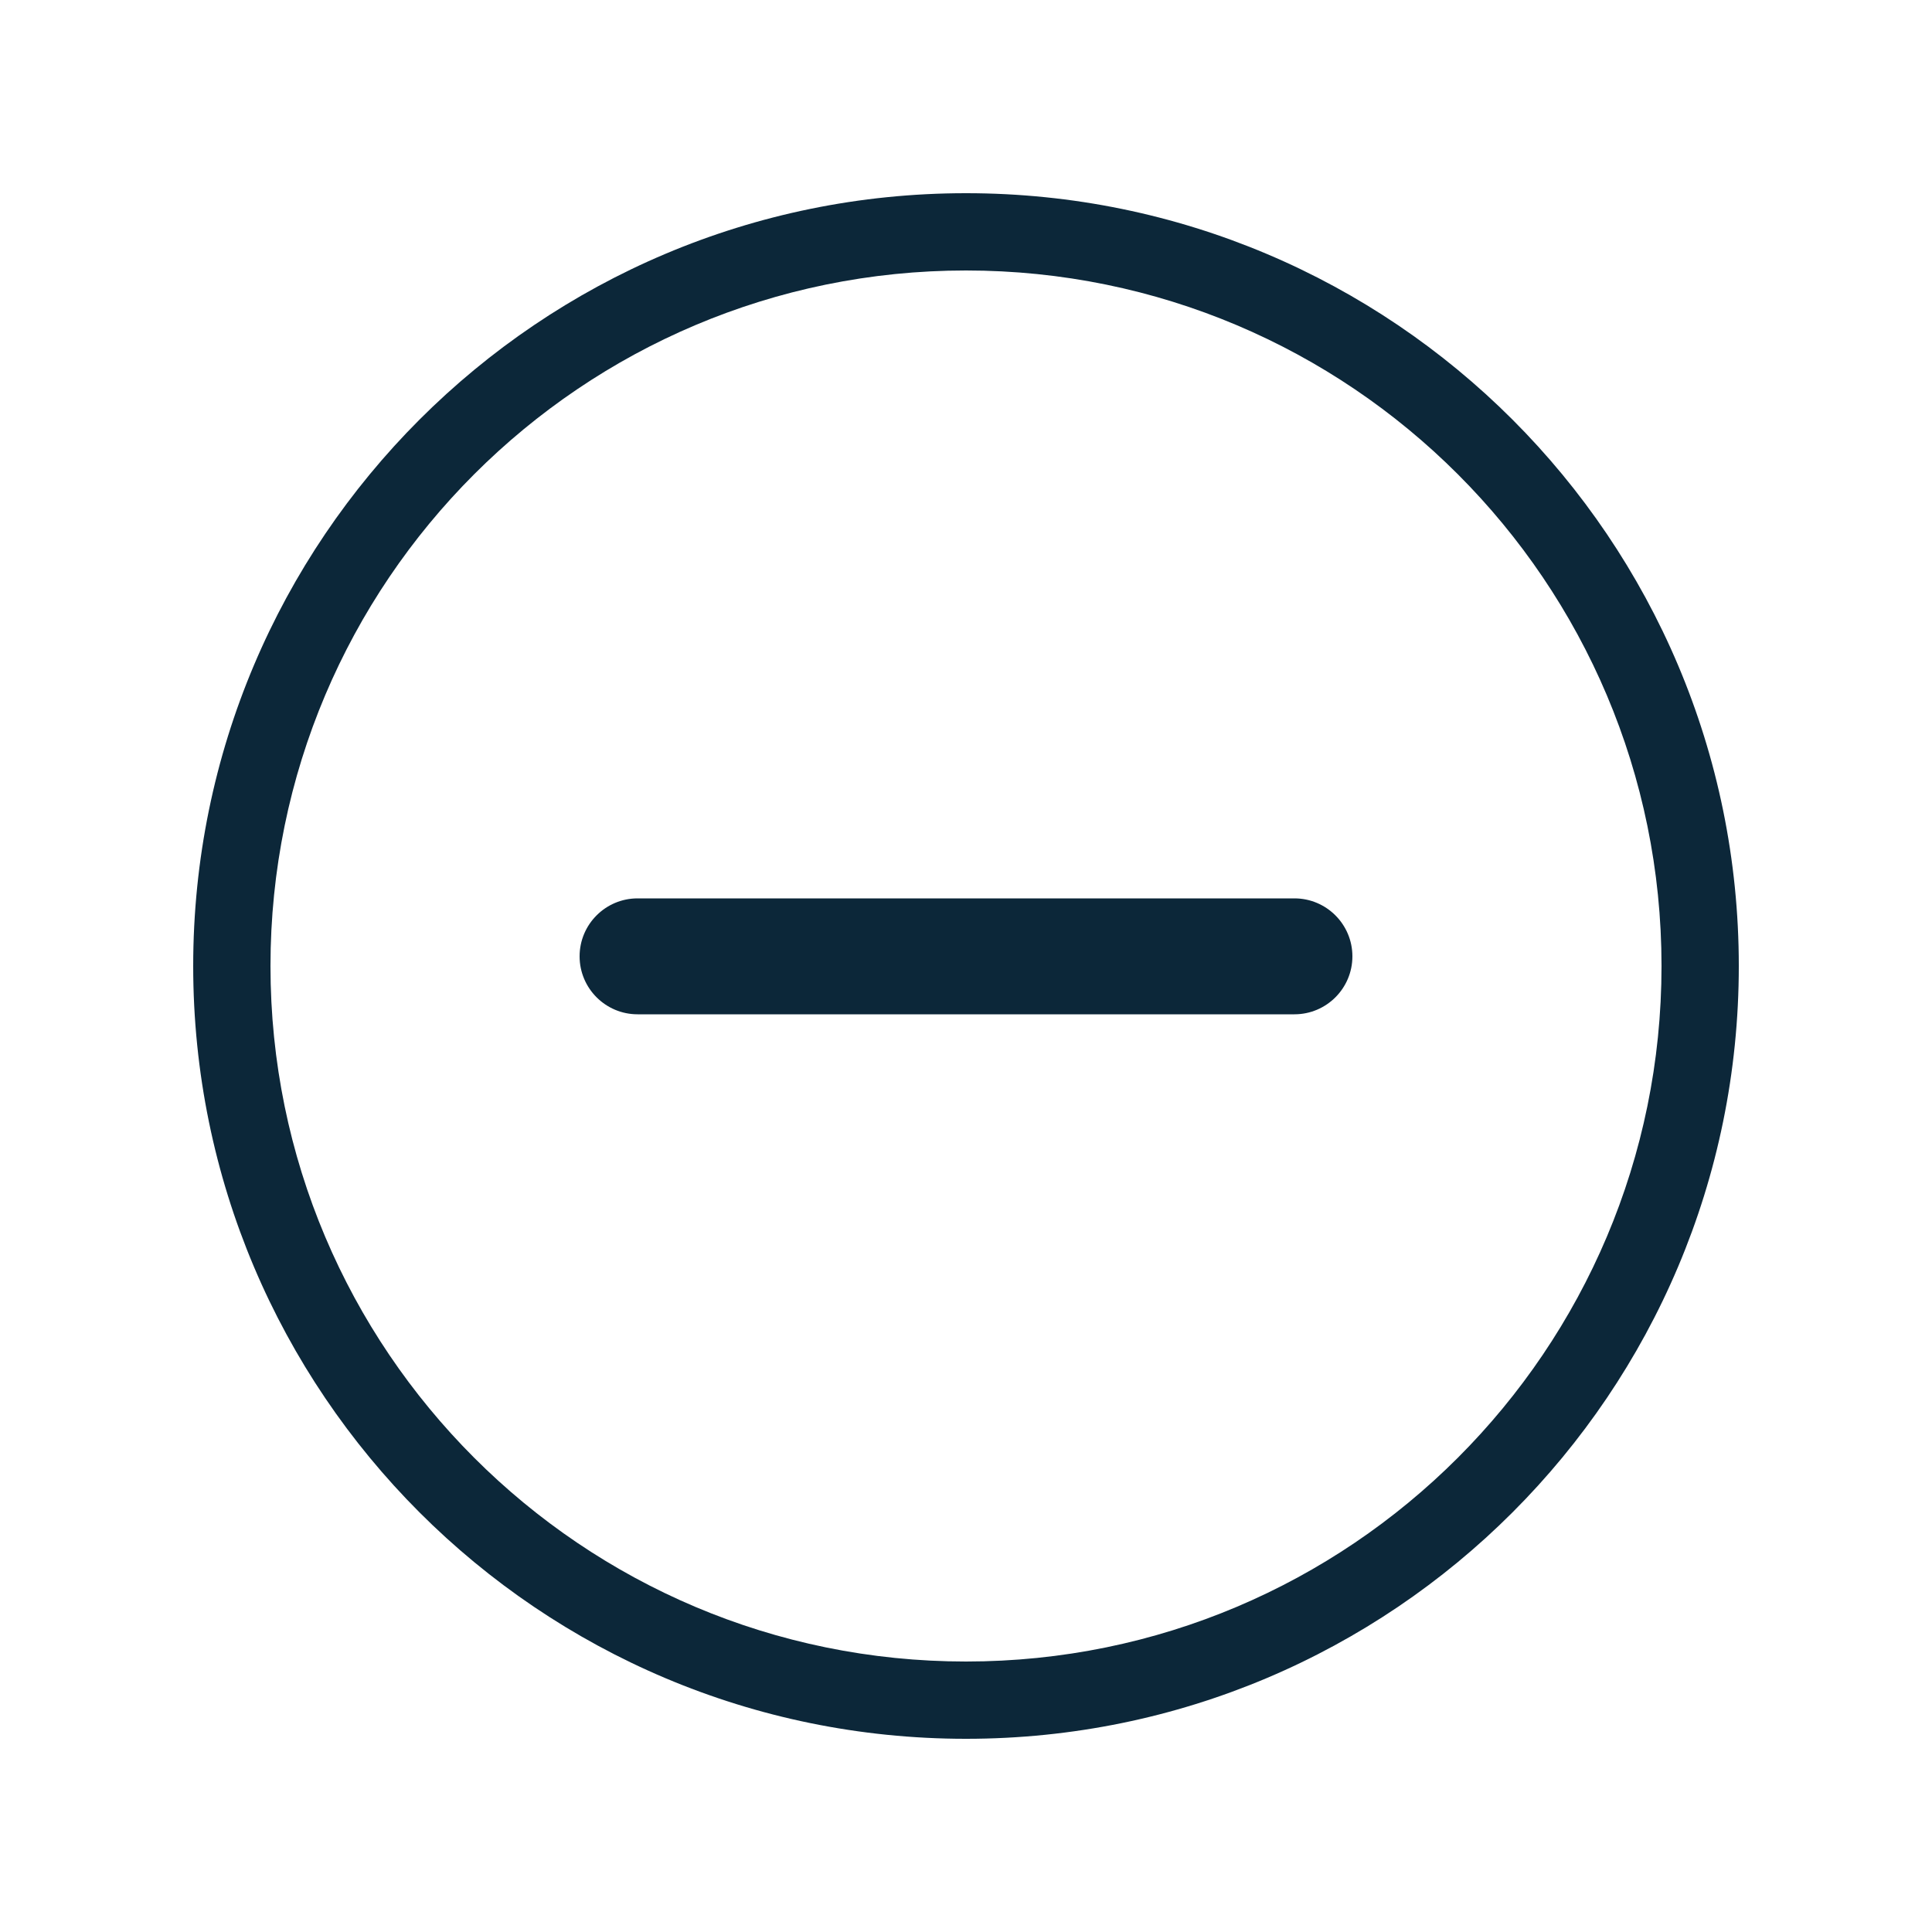
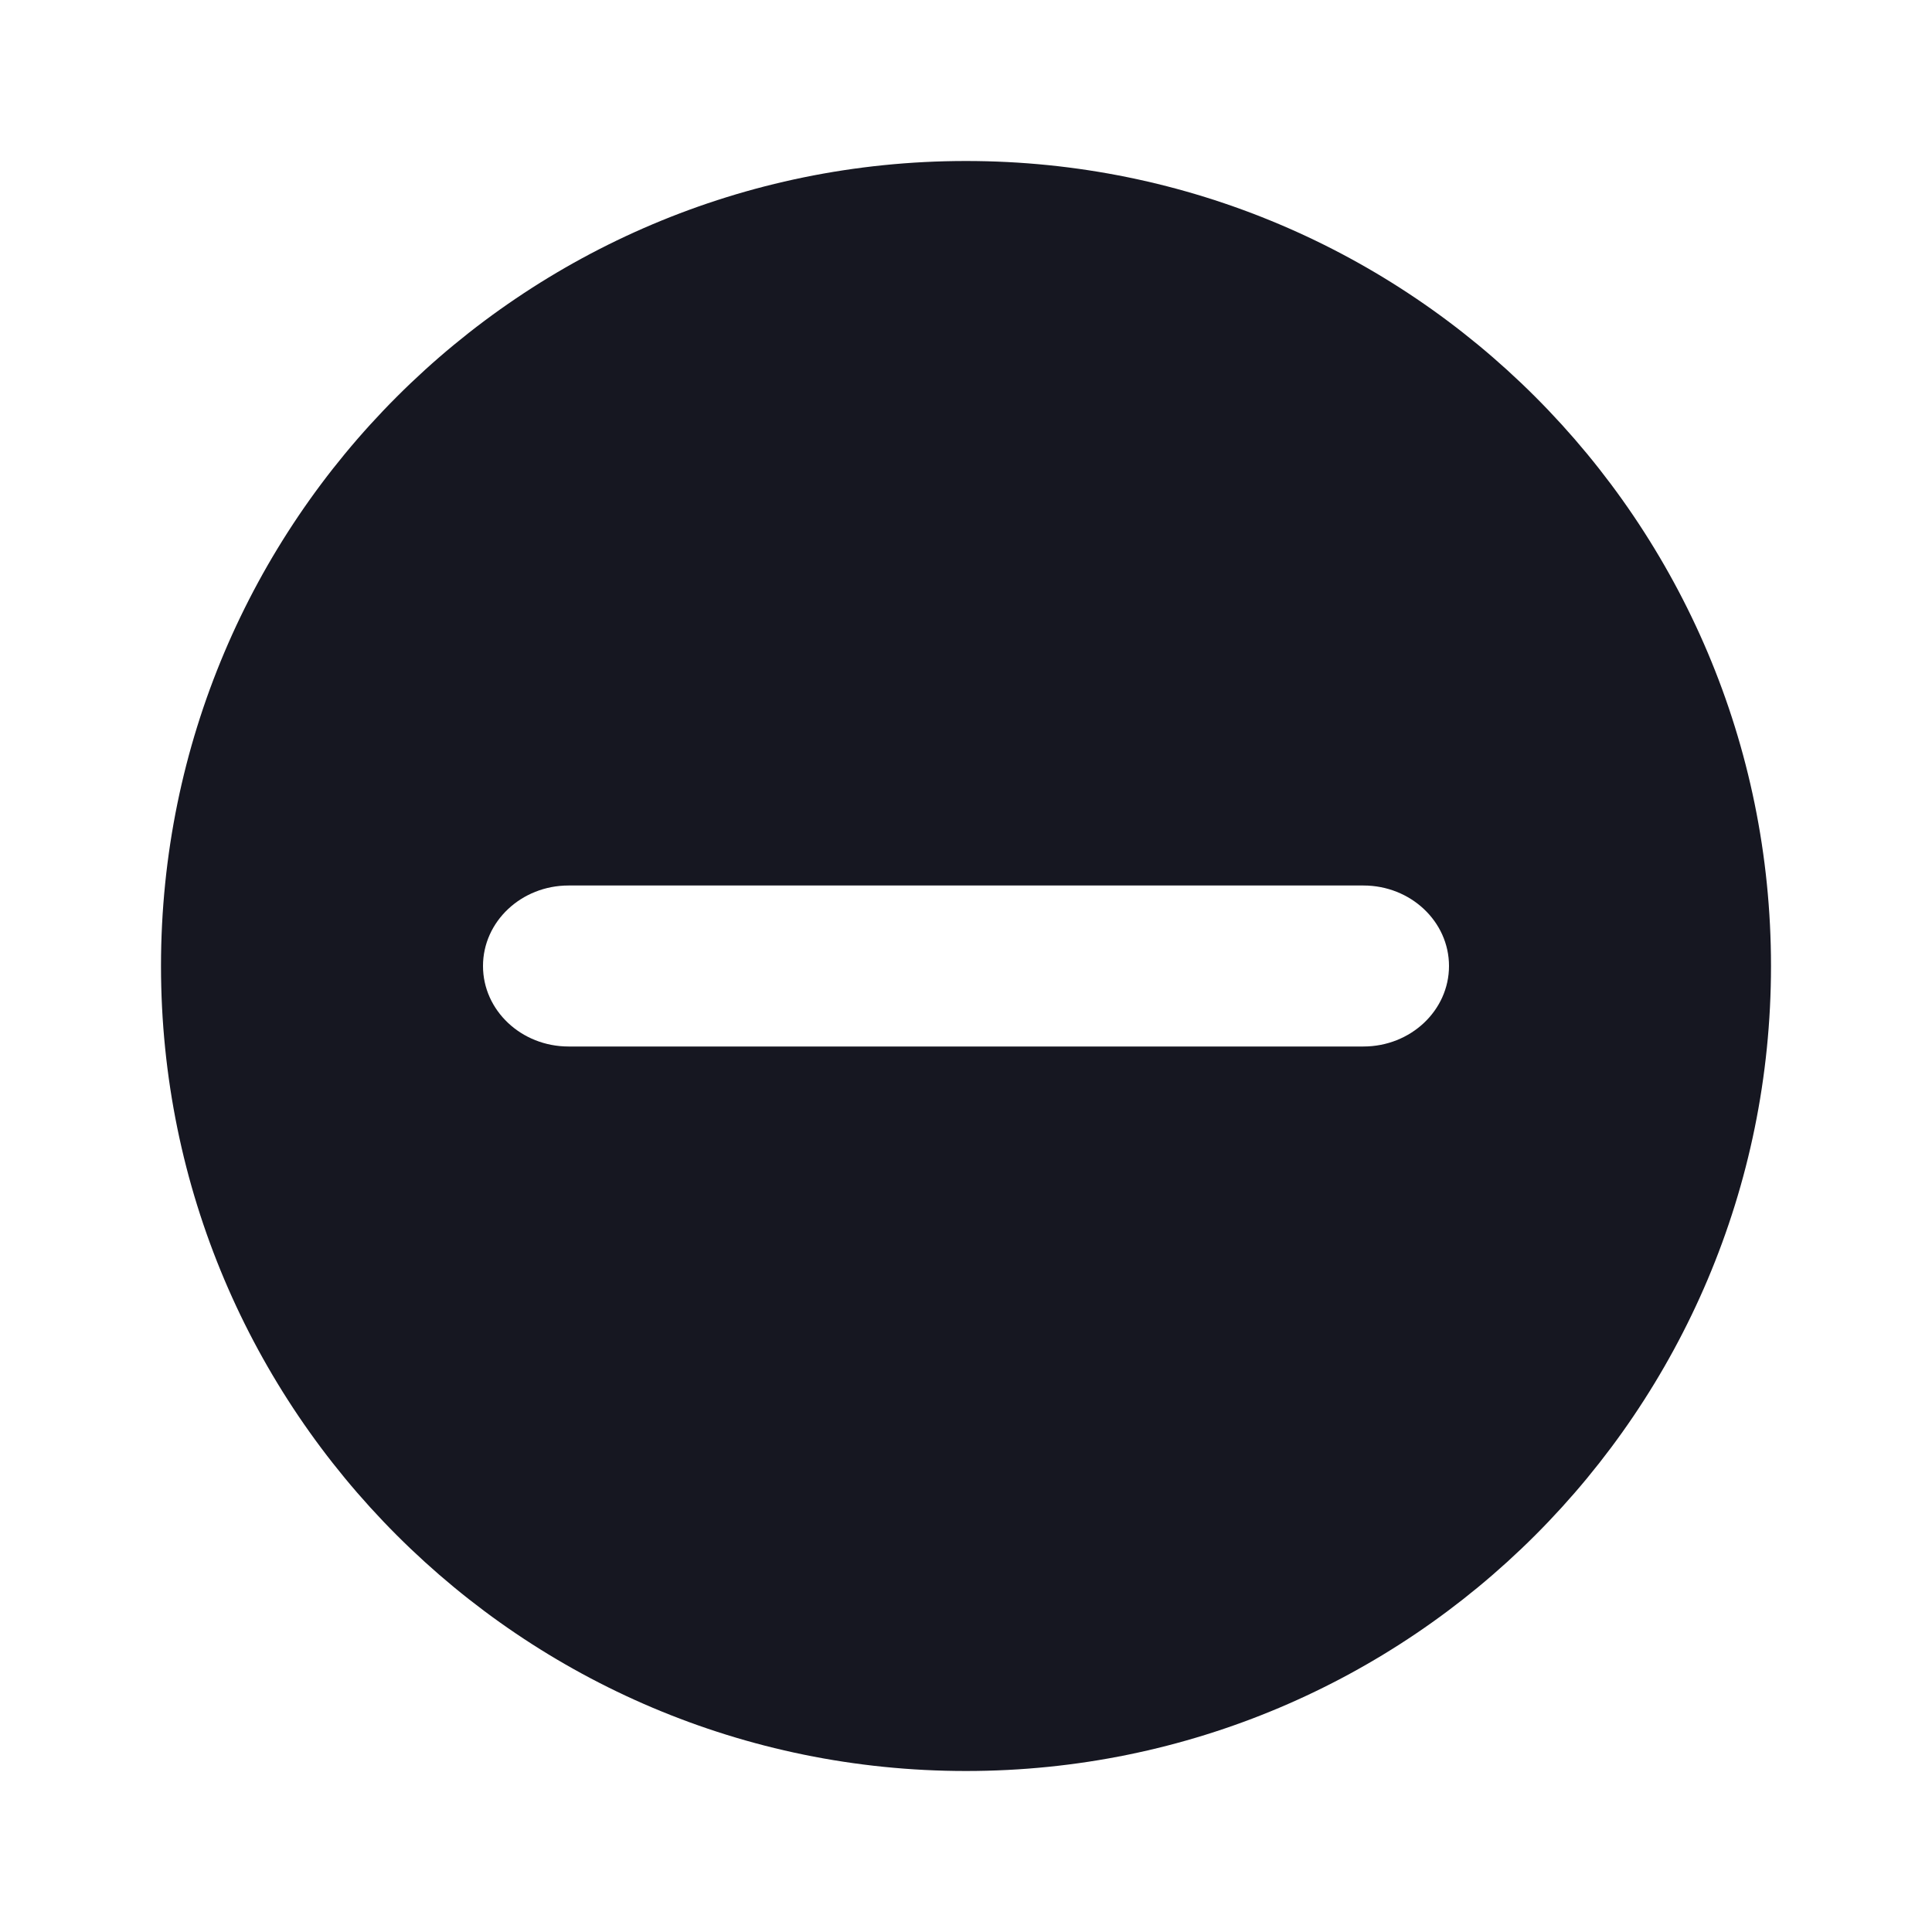
- <svg xmlns="http://www.w3.org/2000/svg" width="20" height="20" viewBox="0 0 20 20" fill="none">
-   <path fill-rule="evenodd" clip-rule="evenodd" d="M17.2 10C17.2 13.976 13.976 17.2 10 17.2C6.024 17.2 2.8 13.976 2.8 10C2.8 6.024 6.024 2.8 10 2.8C13.976 2.8 17.2 6.024 17.2 10ZM18 10C18 14.418 14.418 18 10 18C5.582 18 2 14.418 2 10C2 5.582 5.582 2 10 2C14.418 2 18 5.582 18 10ZM6.6 9.3C6.269 9.3 6 9.569 6 9.9C6 10.231 6.269 10.5 6.6 10.5H13.4C13.731 10.5 14 10.231 14 9.9C14 9.569 13.731 9.3 13.4 9.3H6.6Z" fill="#0C2739" />
+ <svg xmlns="http://www.w3.org/2000/svg" width="24" height="24" viewBox="0 0 24 24" fill="none">
+   <path fill-rule="evenodd" clip-rule="evenodd" d="M2 12C2 6.477 6.477 2 12 2C17.523 2 22 6.477 22 12C22 17.523 17.523 22 12 22C6.477 22 2 17.523 2 12ZM16.937 13C17.524 13 18 12.552 18 12C18 11.448 17.524 11 16.937 11H7.063C6.476 11 6 11.448 6 12C6 12.552 6.476 13 7.063 13H16.937Z" fill="#161721" />
</svg>
